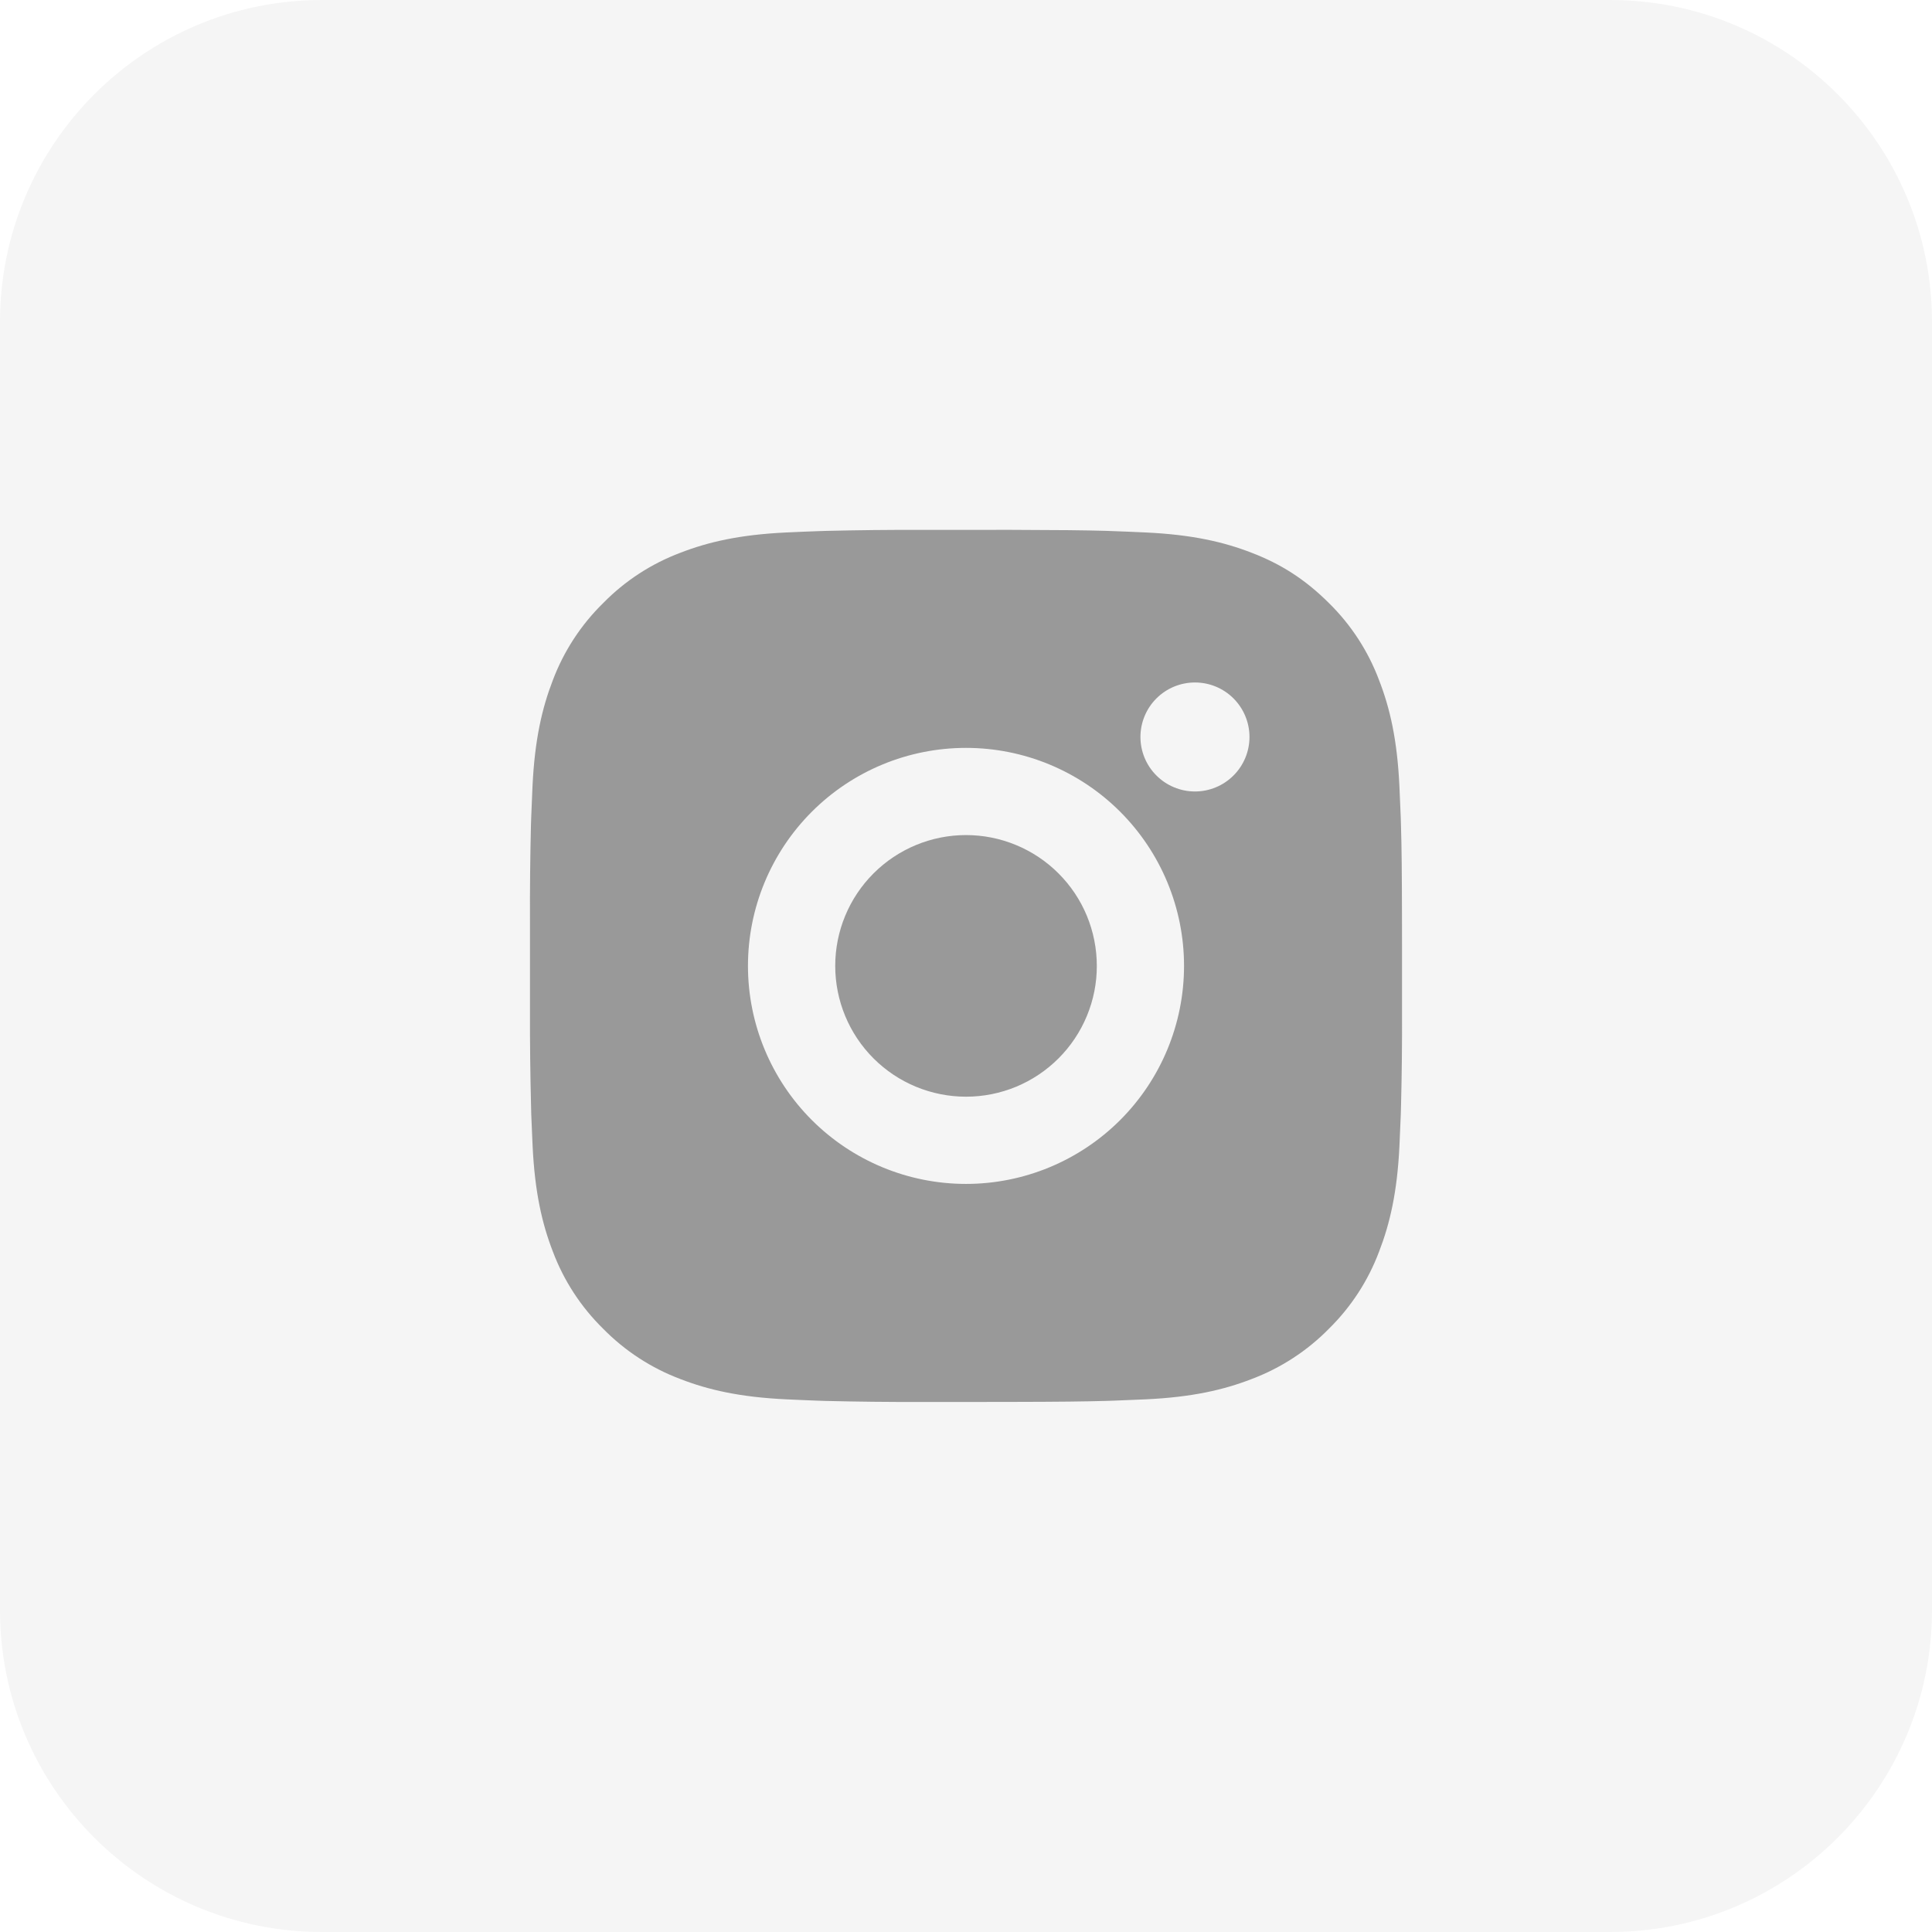
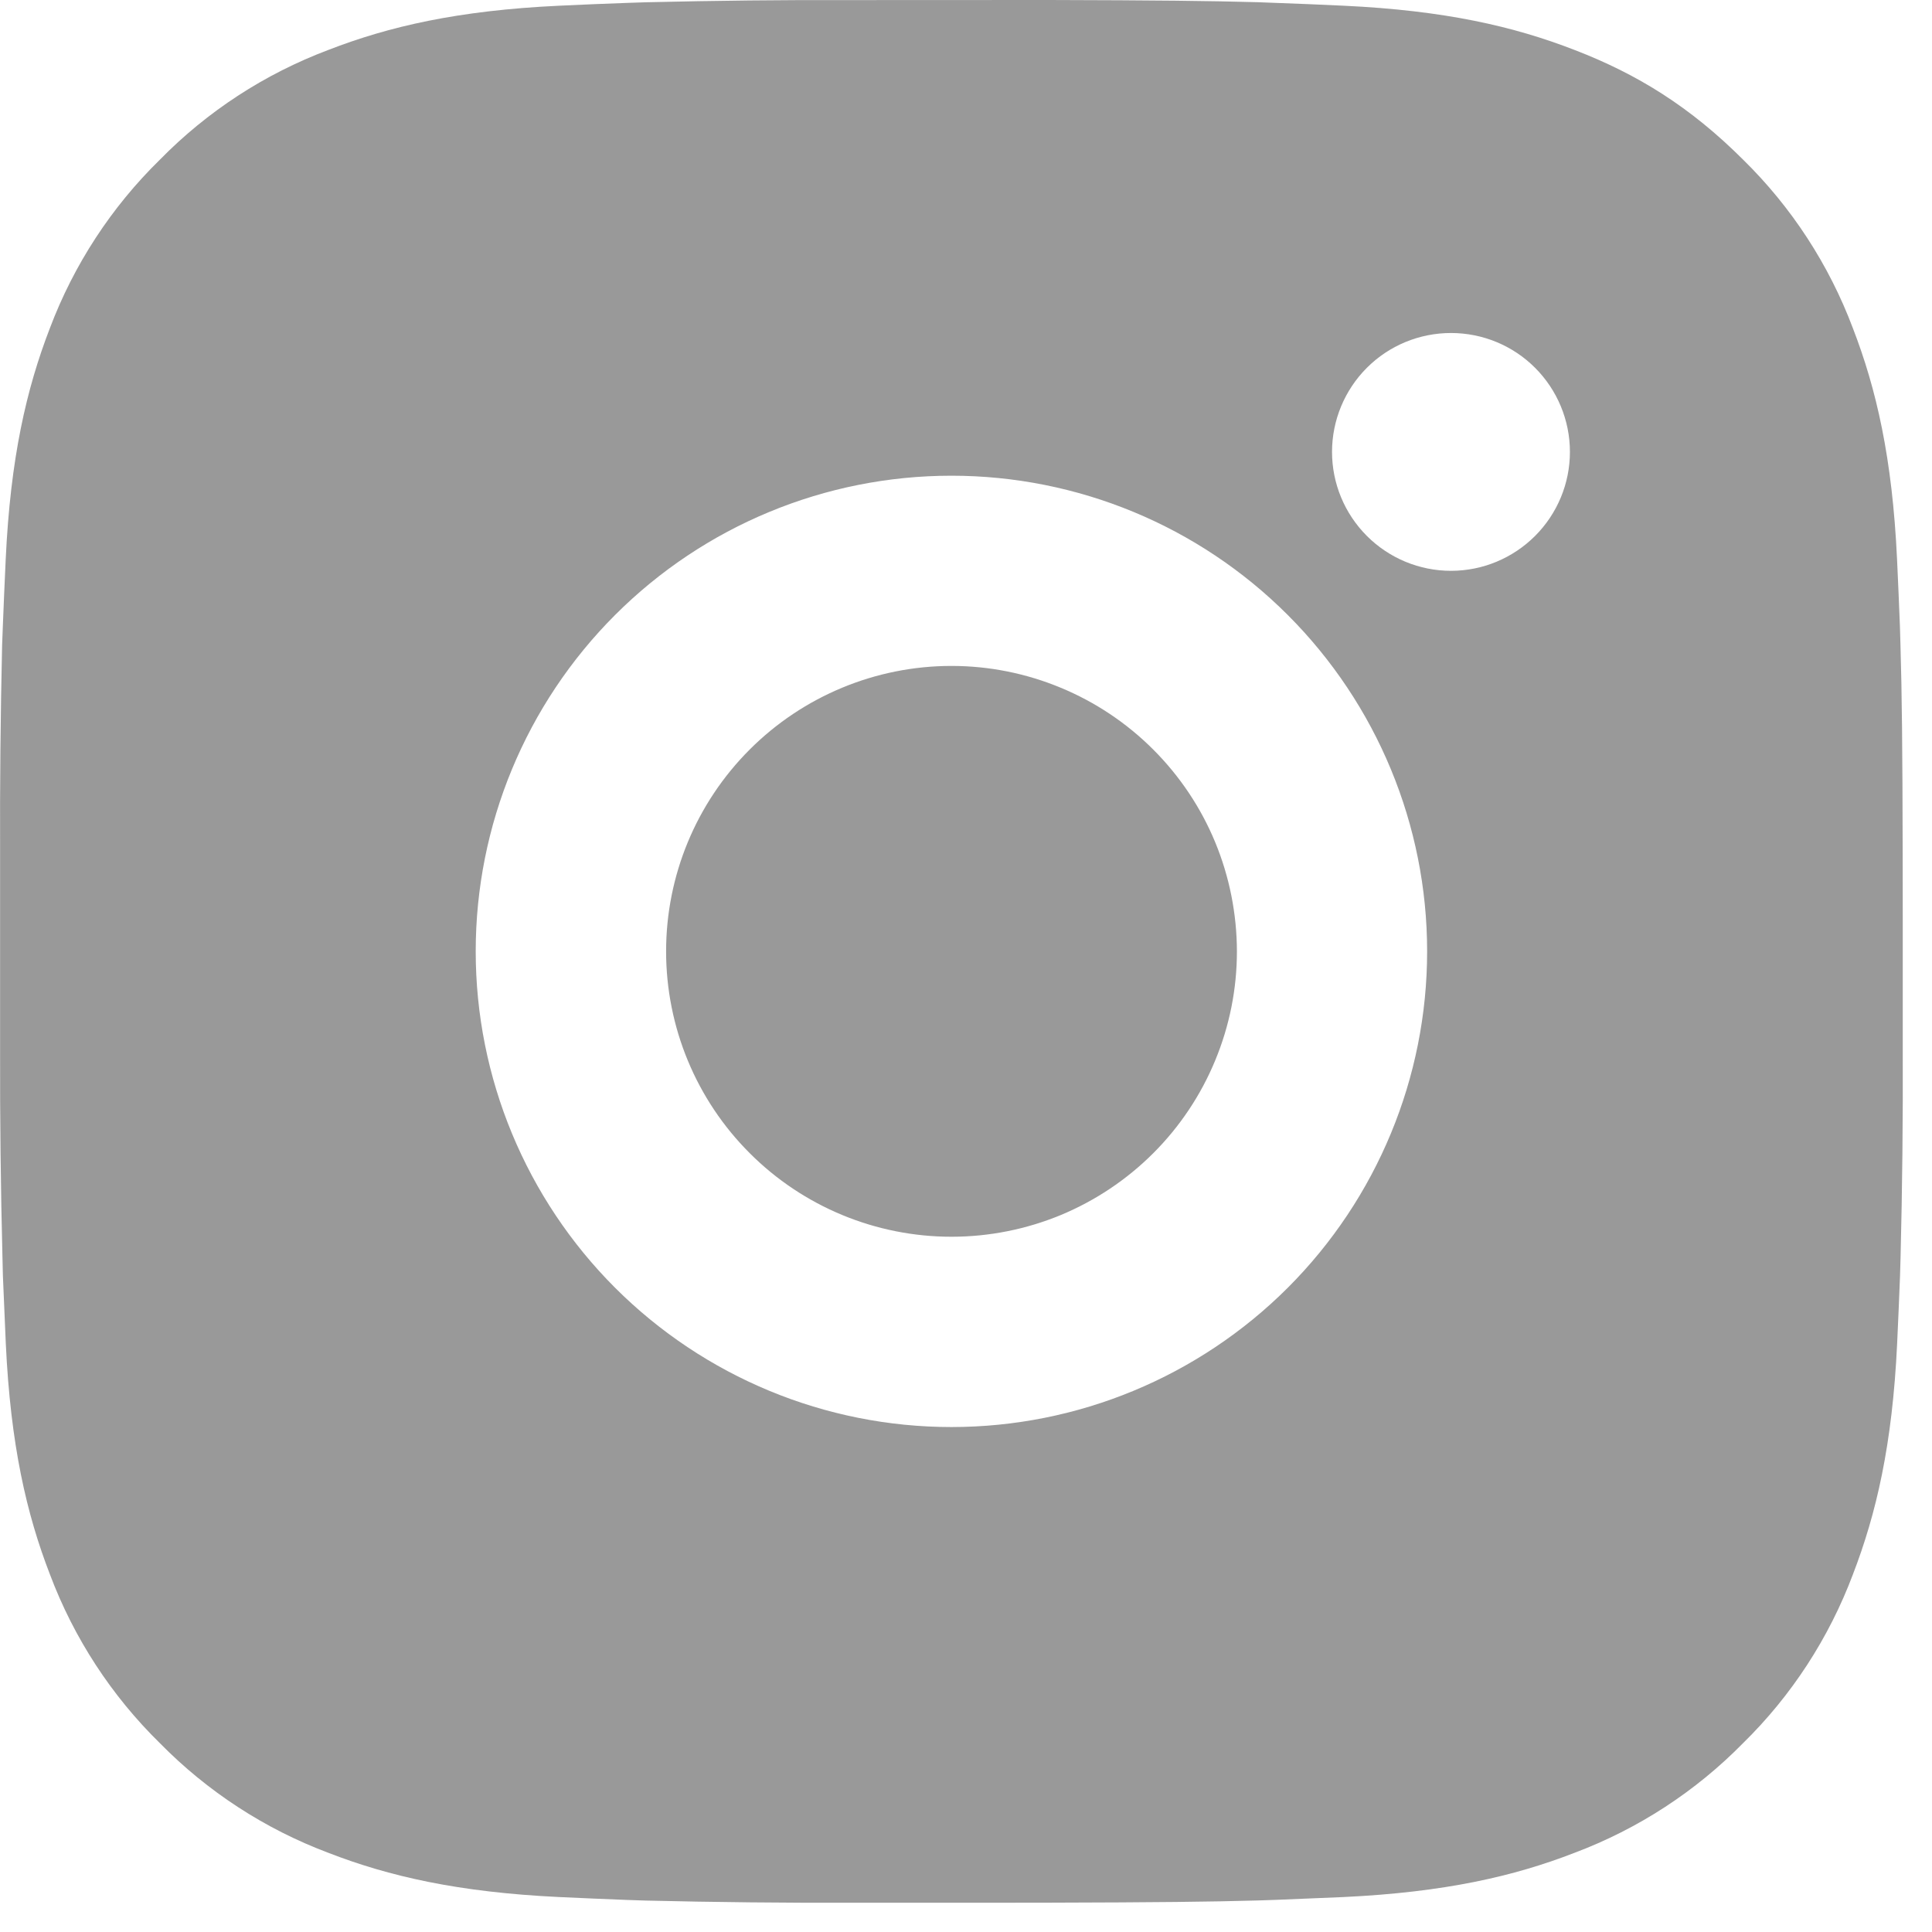
- <svg xmlns="http://www.w3.org/2000/svg" width="48" height="48" viewBox="0 0 48 48" fill="none">
-   <rect width="48" height="48" rx="8" fill="#F5F5F5" />
-   <path d="M25.114 13.164C26.332 13.167 26.951 13.174 27.485 13.189L27.695 13.197C27.938 13.205 28.177 13.216 28.466 13.229C29.619 13.283 30.406 13.465 31.096 13.733C31.811 14.008 32.413 14.381 33.016 14.982C33.567 15.523 33.993 16.178 34.264 16.902C34.532 17.592 34.714 18.378 34.768 19.532C34.781 19.82 34.792 20.059 34.801 20.303L34.807 20.513C34.824 21.046 34.83 21.665 34.832 22.884L34.833 23.692V25.111C34.836 25.901 34.828 26.691 34.808 27.481L34.802 27.692C34.793 27.935 34.782 28.175 34.769 28.463C34.715 29.617 34.531 30.402 34.264 31.093C33.993 31.816 33.567 32.471 33.016 33.013C32.474 33.564 31.819 33.99 31.096 34.262C30.406 34.53 29.619 34.712 28.466 34.766L27.695 34.798L27.485 34.805C26.951 34.82 26.332 34.828 25.114 34.83L24.305 34.831H22.887C22.097 34.834 21.306 34.825 20.516 34.806L20.306 34.799C20.049 34.79 19.791 34.778 19.535 34.766C18.382 34.712 17.595 34.53 16.904 34.262C16.181 33.99 15.527 33.564 14.986 33.013C14.434 32.472 14.007 31.817 13.735 31.093C13.468 30.403 13.286 29.617 13.232 28.463L13.199 27.692L13.194 27.481C13.174 26.691 13.165 25.901 13.167 25.111V22.884C13.164 22.093 13.172 21.303 13.191 20.513L13.198 20.303C13.207 20.059 13.217 19.82 13.23 19.532C13.285 18.378 13.467 17.593 13.734 16.902C14.007 16.178 14.434 15.523 14.987 14.982C15.527 14.431 16.182 14.005 16.904 13.733C17.595 13.465 18.381 13.283 19.535 13.229C19.823 13.216 20.063 13.205 20.306 13.197L20.516 13.19C21.306 13.171 22.096 13.162 22.886 13.165L25.114 13.164ZM24 18.581C22.563 18.581 21.186 19.151 20.17 20.167C19.154 21.183 18.583 22.561 18.583 23.997C18.583 25.434 19.154 26.812 20.17 27.828C21.186 28.843 22.563 29.414 24 29.414C25.437 29.414 26.814 28.843 27.83 27.828C28.846 26.812 29.417 25.434 29.417 23.997C29.417 22.561 28.846 21.183 27.83 20.167C26.814 19.151 25.437 18.581 24 18.581ZM24 20.747C24.427 20.747 24.849 20.831 25.244 20.995C25.638 21.158 25.996 21.397 26.298 21.699C26.6 22.001 26.84 22.359 27.003 22.753C27.166 23.148 27.25 23.57 27.25 23.997C27.251 24.424 27.167 24.846 27.003 25.241C26.84 25.635 26.601 25.993 26.299 26.295C25.997 26.597 25.639 26.836 25.245 27C24.85 27.163 24.428 27.247 24.001 27.247C23.139 27.247 22.312 26.905 21.703 26.296C21.093 25.686 20.751 24.859 20.751 23.997C20.751 23.135 21.093 22.309 21.703 21.699C22.312 21.09 23.139 20.747 24.001 20.747M29.689 16.956C29.329 16.956 28.985 17.098 28.731 17.352C28.477 17.606 28.334 17.951 28.334 18.31C28.334 18.669 28.477 19.014 28.731 19.267C28.985 19.521 29.329 19.664 29.689 19.664C30.048 19.664 30.392 19.521 30.646 19.267C30.9 19.014 31.043 18.669 31.043 18.31C31.043 17.951 30.9 17.606 30.646 17.352C30.392 17.098 30.048 16.956 29.689 16.956Z" fill="#999999" />
+ <svg xmlns="http://www.w3.org/2000/svg" width="22" height="22" viewBox="0 0 22 22" fill="none">
+   <path d="M11.948 0C13.166 0.003 13.785 0.01 14.319 0.025L14.529 0.033C14.772 0.041 15.011 0.052 15.3 0.065C16.453 0.119 17.24 0.301 17.93 0.569C18.645 0.844 19.247 1.217 19.849 1.818C20.401 2.359 20.827 3.014 21.099 3.737C21.366 4.428 21.548 5.214 21.602 6.368C21.615 6.656 21.626 6.895 21.635 7.139L21.641 7.349C21.657 7.882 21.664 8.501 21.666 9.72L21.667 10.528V11.947C21.67 12.737 21.662 13.527 21.642 14.317L21.636 14.527C21.627 14.771 21.616 15.011 21.603 15.299C21.549 16.453 21.365 17.238 21.099 17.929C20.827 18.652 20.401 19.308 19.849 19.849C19.308 20.4 18.653 20.826 17.93 21.098C17.24 21.366 16.453 21.547 15.3 21.602L14.529 21.634L14.319 21.641C13.785 21.656 13.166 21.663 11.948 21.666L11.139 21.667H9.721C8.931 21.669 8.14 21.661 7.35 21.642L7.14 21.635C6.883 21.625 6.625 21.614 6.368 21.602C5.216 21.547 4.429 21.366 3.738 21.098C3.015 20.826 2.361 20.4 1.82 19.849C1.268 19.308 0.841 18.652 0.569 17.929C0.302 17.239 0.12 16.453 0.066 15.299L0.033 14.527L0.028 14.317C0.008 13.527 -0.001 12.737 0.001 11.947V9.72C-0.002 8.929 0.006 8.139 0.024 7.349L0.032 7.139C0.041 6.895 0.052 6.656 0.065 6.368C0.119 5.214 0.301 4.429 0.568 3.737C0.841 3.014 1.268 2.359 1.821 1.818C2.361 1.267 3.016 0.841 3.738 0.569C4.429 0.301 5.215 0.119 6.368 0.065C6.657 0.052 6.897 0.041 7.14 0.033L7.35 0.026C8.14 0.007 8.93 -0.002 9.72 0.001L11.948 0ZM10.834 5.417C9.397 5.417 8.02 5.987 7.004 7.003C5.988 8.019 5.417 9.397 5.417 10.833C5.417 12.27 5.988 13.648 7.004 14.664C8.02 15.679 9.397 16.25 10.834 16.25C12.271 16.25 13.648 15.679 14.664 14.664C15.68 13.648 16.251 12.27 16.251 10.833C16.251 9.397 15.68 8.019 14.664 7.003C13.648 5.987 12.271 5.417 10.834 5.417ZM10.834 7.583C11.261 7.583 11.683 7.667 12.078 7.831C12.472 7.994 12.83 8.233 13.132 8.535C13.434 8.837 13.674 9.195 13.837 9.589C14 9.983 14.084 10.406 14.085 10.833C14.085 11.26 14.001 11.682 13.837 12.077C13.674 12.471 13.435 12.829 13.133 13.131C12.831 13.433 12.473 13.672 12.079 13.836C11.684 13.999 11.262 14.083 10.835 14.083C9.973 14.083 9.146 13.741 8.537 13.131C7.927 12.522 7.585 11.695 7.585 10.833C7.585 9.971 7.927 9.145 8.537 8.535C9.146 7.926 9.973 7.583 10.835 7.583M16.523 3.792C16.163 3.792 15.819 3.934 15.565 4.188C15.311 4.442 15.168 4.787 15.168 5.146C15.168 5.505 15.311 5.849 15.565 6.103C15.819 6.357 16.163 6.5 16.523 6.5C16.882 6.5 17.226 6.357 17.48 6.103C17.734 5.849 17.877 5.505 17.877 5.146C17.877 4.787 17.734 4.442 17.48 4.188C17.226 3.934 16.882 3.792 16.523 3.792Z" fill="#999999" />
</svg>
